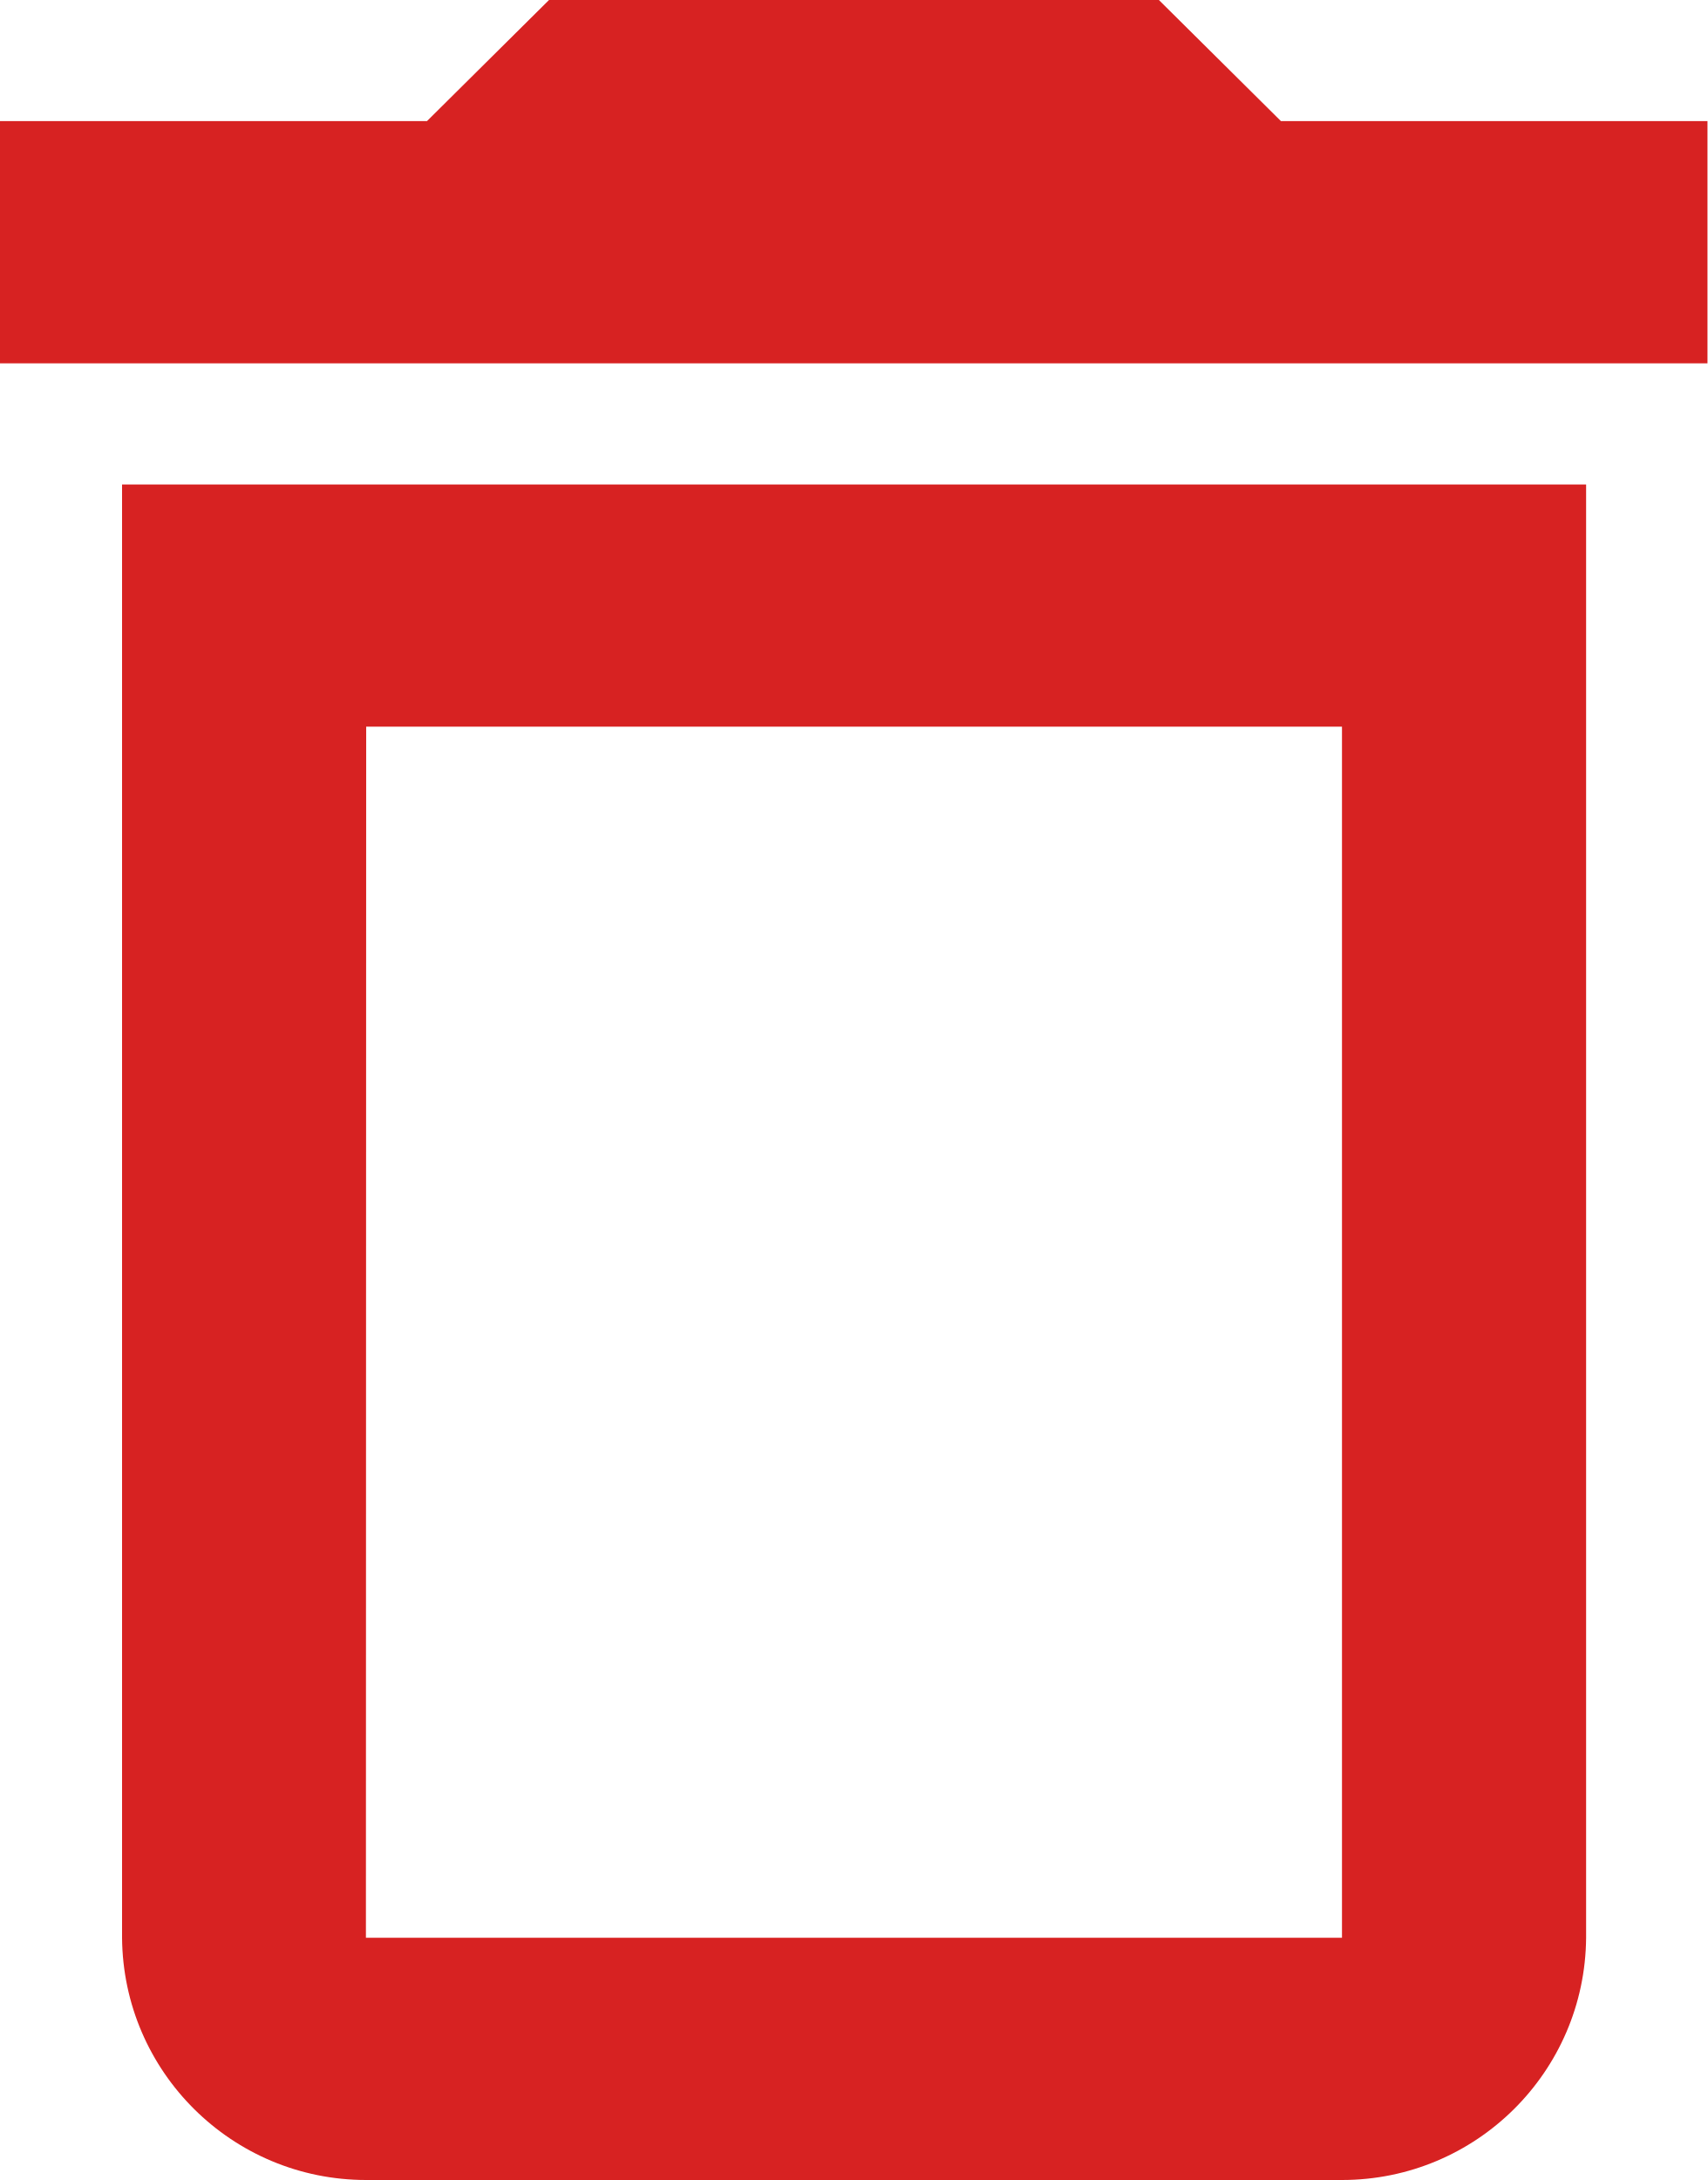
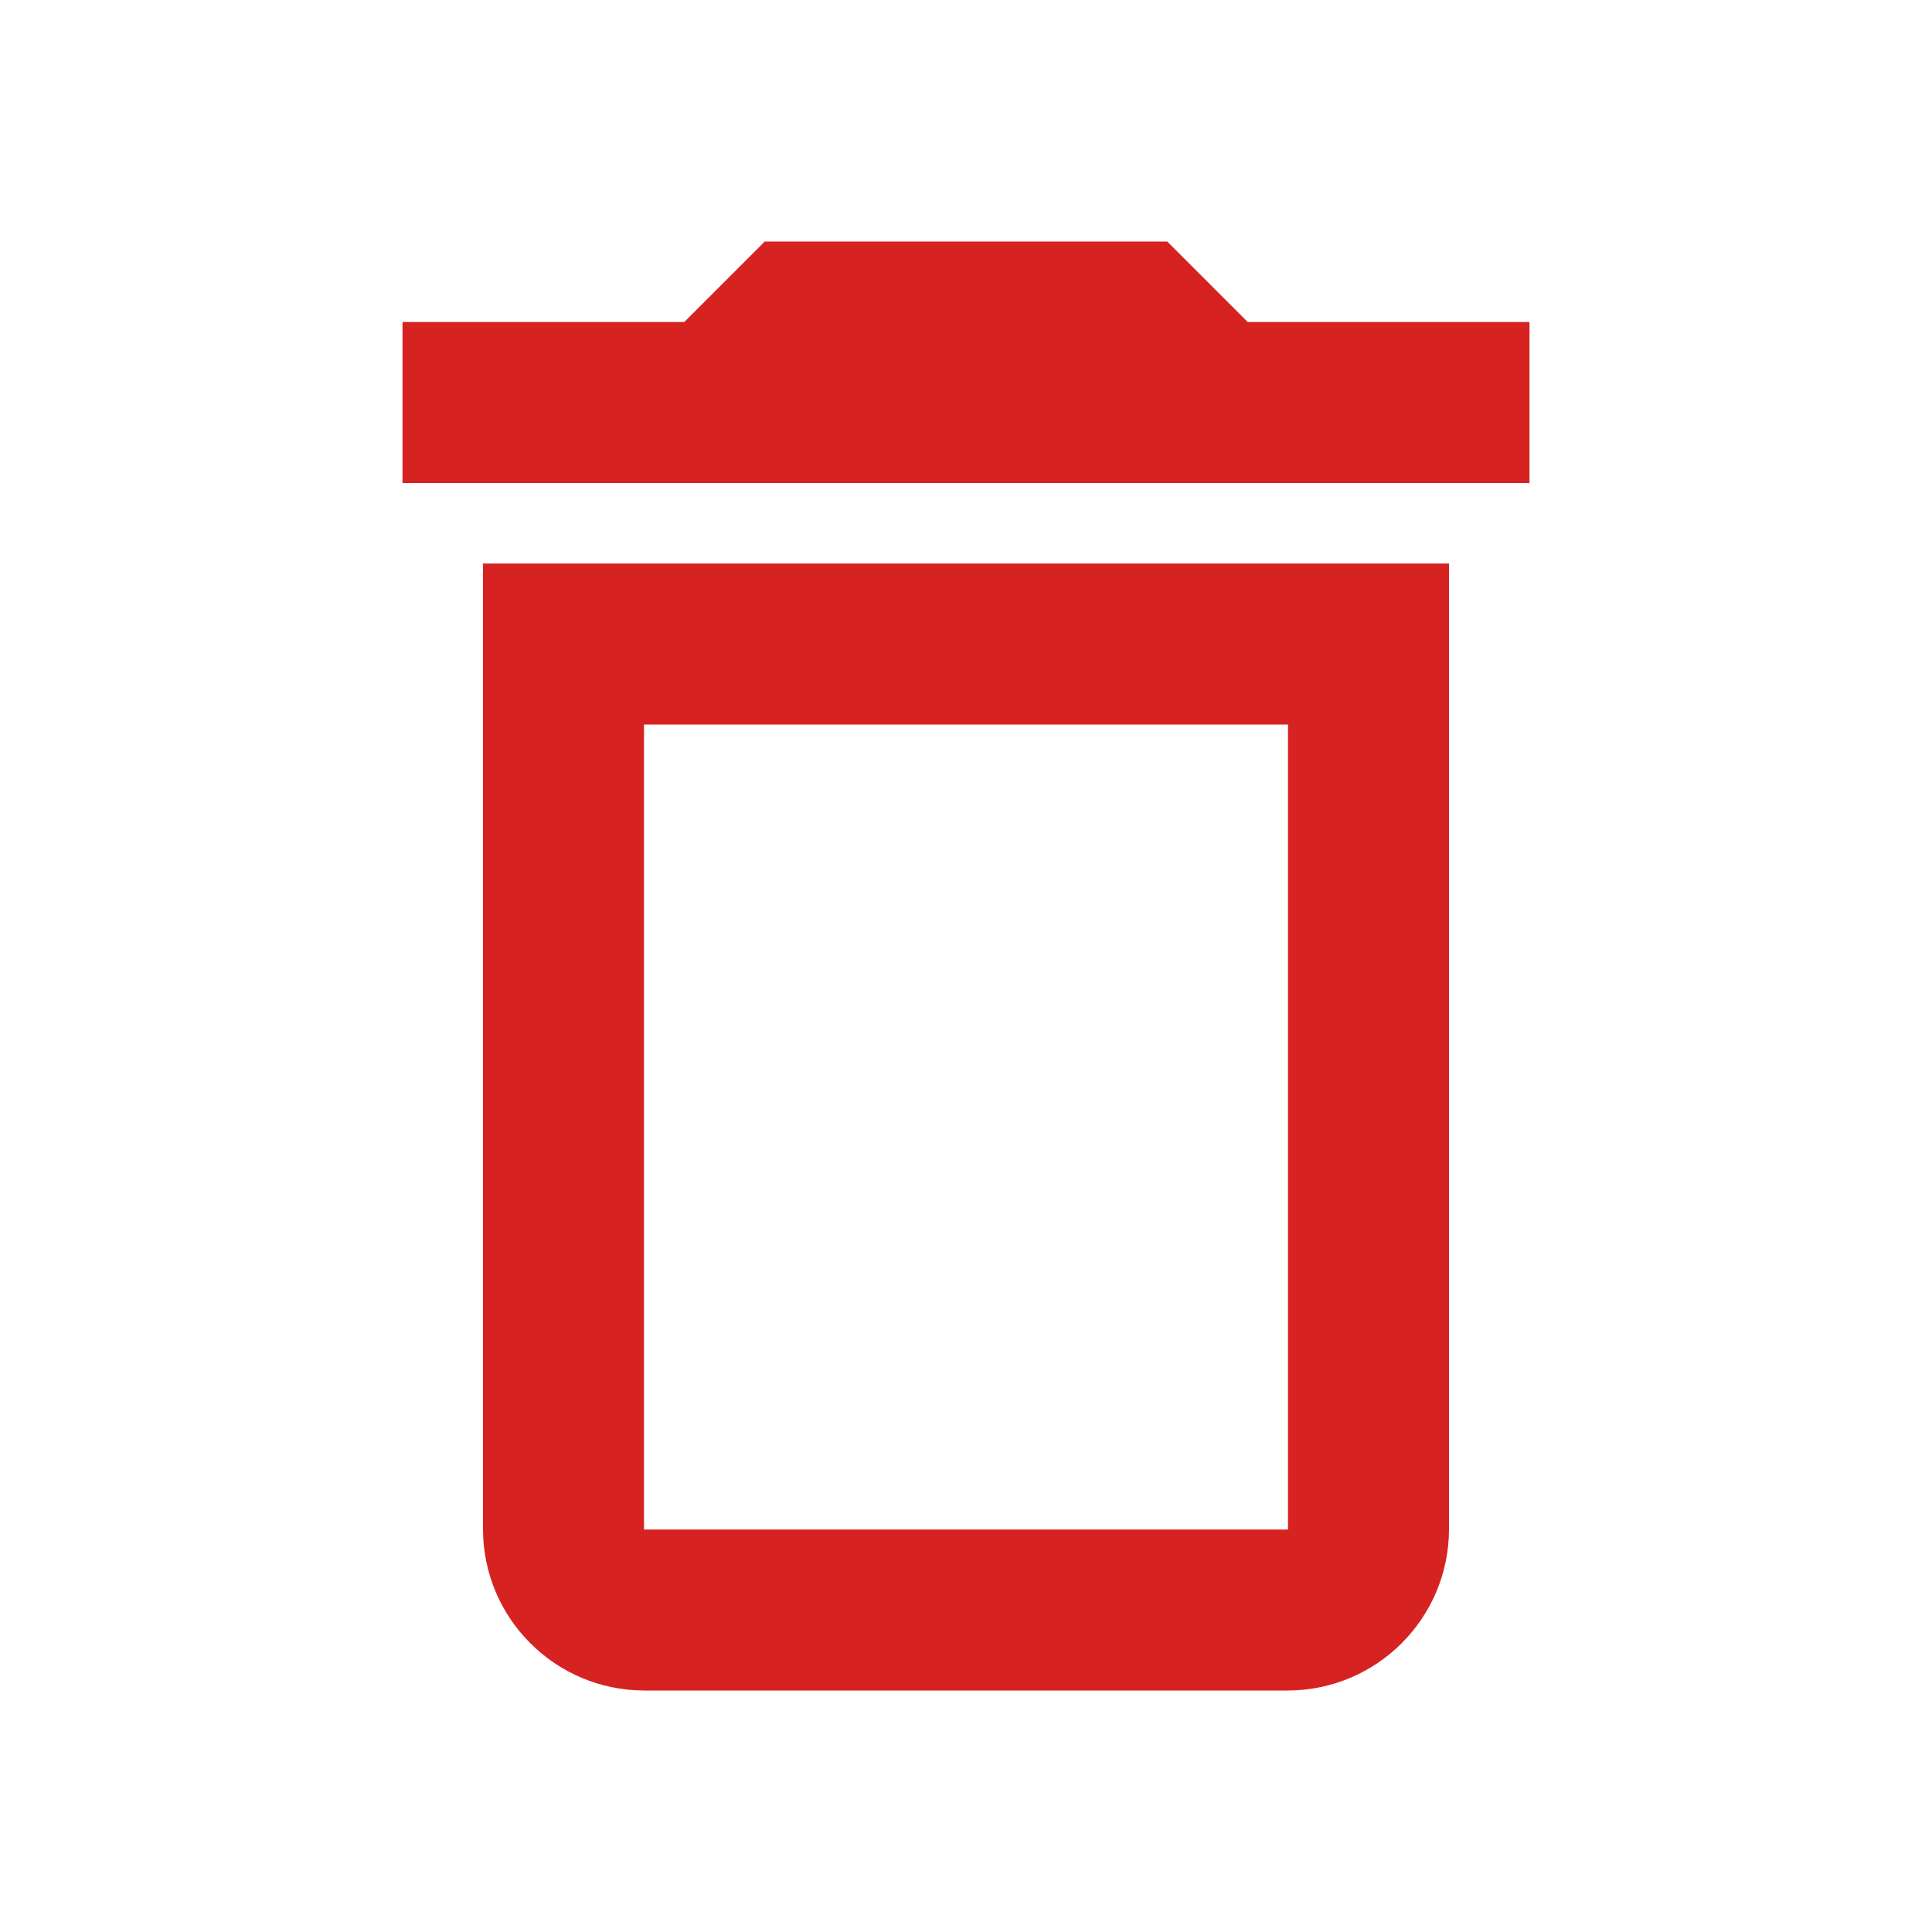
- <svg xmlns="http://www.w3.org/2000/svg" viewBox="0 0 19.585 25">
-   <g transform="translate(231.096 251.057)">
-     <path fill="#d72222" d="M404.316,263.972a2.8,2.8,0,0,0,2.8,2.778h11.192a2.8,2.8,0,0,0,2.8-2.778V247.306H404.316Zm2.8-13.889h11.192v13.889H407.113Zm10.492-6.944-1.4-1.389h-6.995l-1.4,1.389h-4.9v2.778H422.5v-2.778Z" transform="translate(-634.012 -492.807)" />
-   </g>
+ <svg xmlns="http://www.w3.org/2000/svg" width="24" height="24" viewBox="0 0 24 24">
+   <path fill="#d72222" d="M6,19a2.006,2.006,0,0,0,2,2h8a2.006,2.006,0,0,0,2-2V7H6ZM8,9h8V19H8Zm7.5-5-1-1h-5l-1,1H5V6H19V4Z" />
+   <path d="M0,0H24V24H0Z" fill="none" />
</svg>
